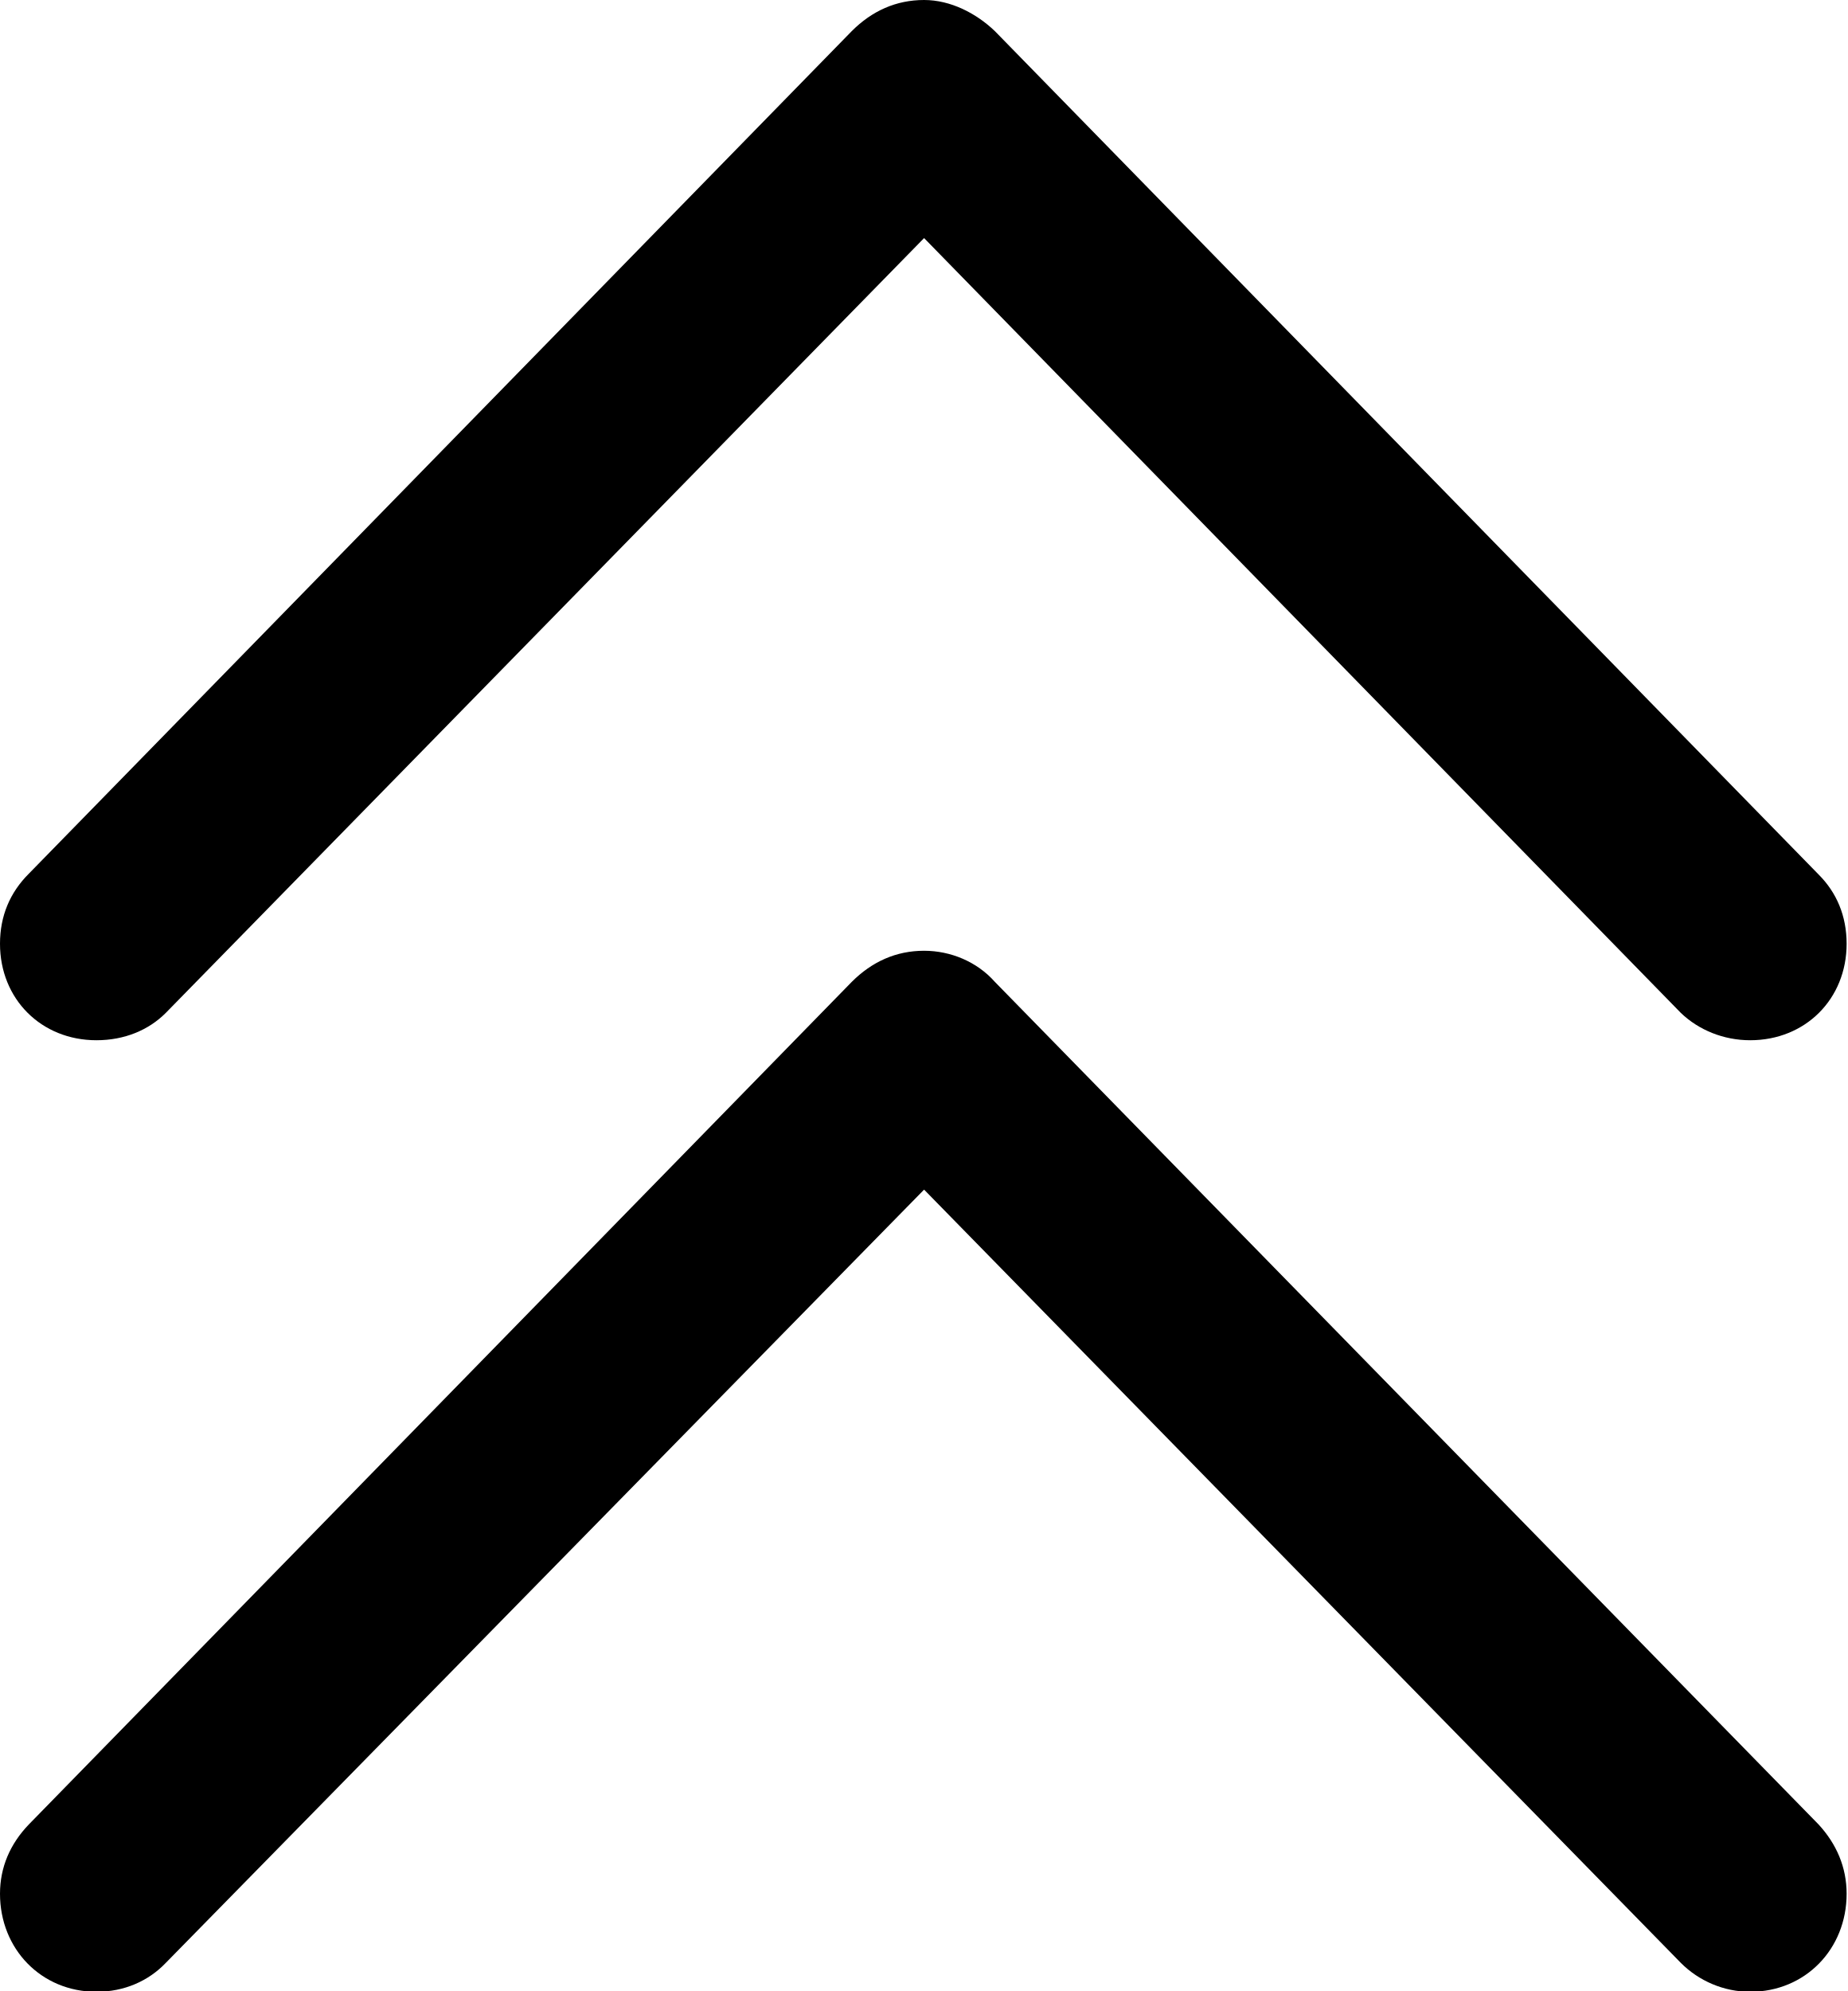
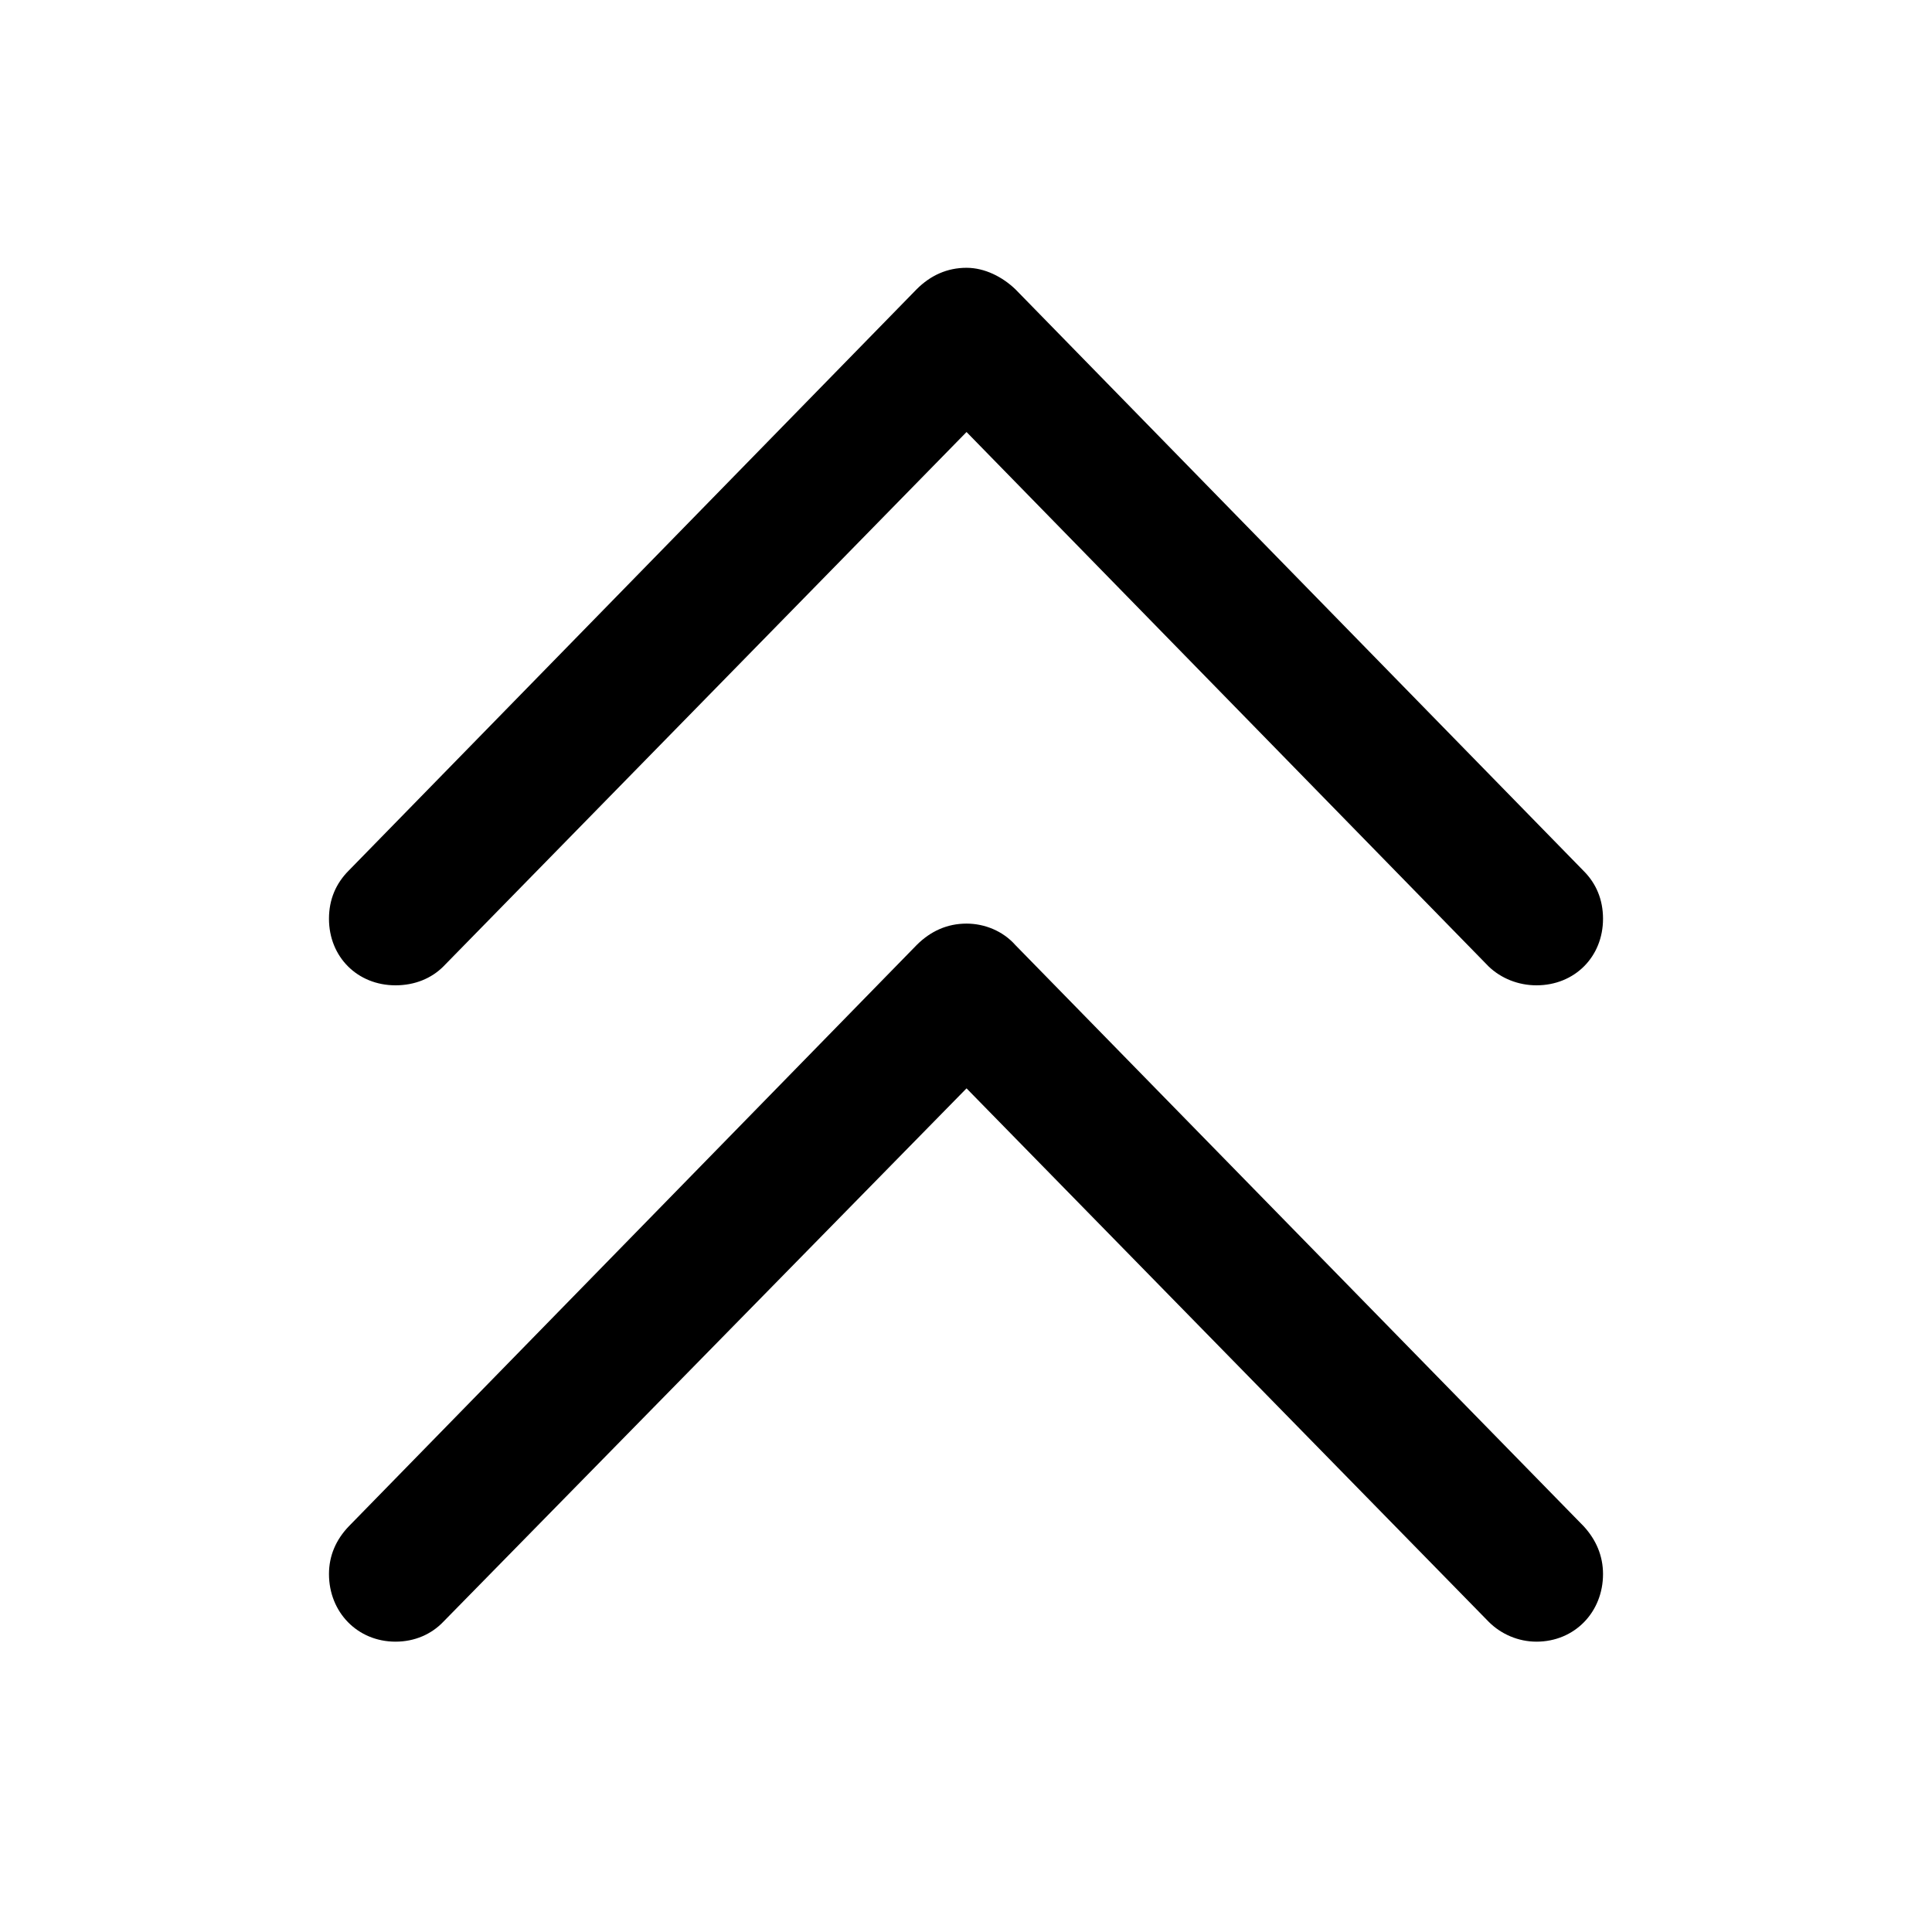
- <svg xmlns="http://www.w3.org/2000/svg" viewBox="3.49 3.99 23.75 25.59" width="23.75" height="25.59" fill="currentColor">
+ <svg xmlns="http://www.w3.org/2000/svg" viewBox="-2.64 -1 36 36" width="36" height="36" fill="currentColor">
  <path d="M3.86 15.22C3.62 15.46 3.49 15.76 3.49 16.12C3.49 16.83 4.02 17.36 4.73 17.36C5.09 17.36 5.40 17.23 5.62 17.01L15.37 7.05L25.10 17.01C25.33 17.23 25.65 17.36 25.99 17.36C26.70 17.36 27.23 16.83 27.23 16.12C27.23 15.76 27.10 15.46 26.87 15.23L16.28 4.39C16.04 4.16 15.71 3.99 15.37 3.99C15.01 3.99 14.70 4.13 14.44 4.39ZM3.86 27.44C3.62 27.69 3.49 27.99 3.49 28.33C3.49 29.04 4.02 29.59 4.73 29.59C5.09 29.59 5.40 29.45 5.62 29.22L15.37 19.28L25.10 29.22C25.33 29.45 25.65 29.59 25.99 29.59C26.70 29.59 27.23 29.04 27.23 28.33C27.23 27.99 27.10 27.69 26.87 27.44L16.28 16.61C16.05 16.35 15.71 16.21 15.37 16.21C15.01 16.21 14.70 16.35 14.44 16.61Z" />
</svg>
